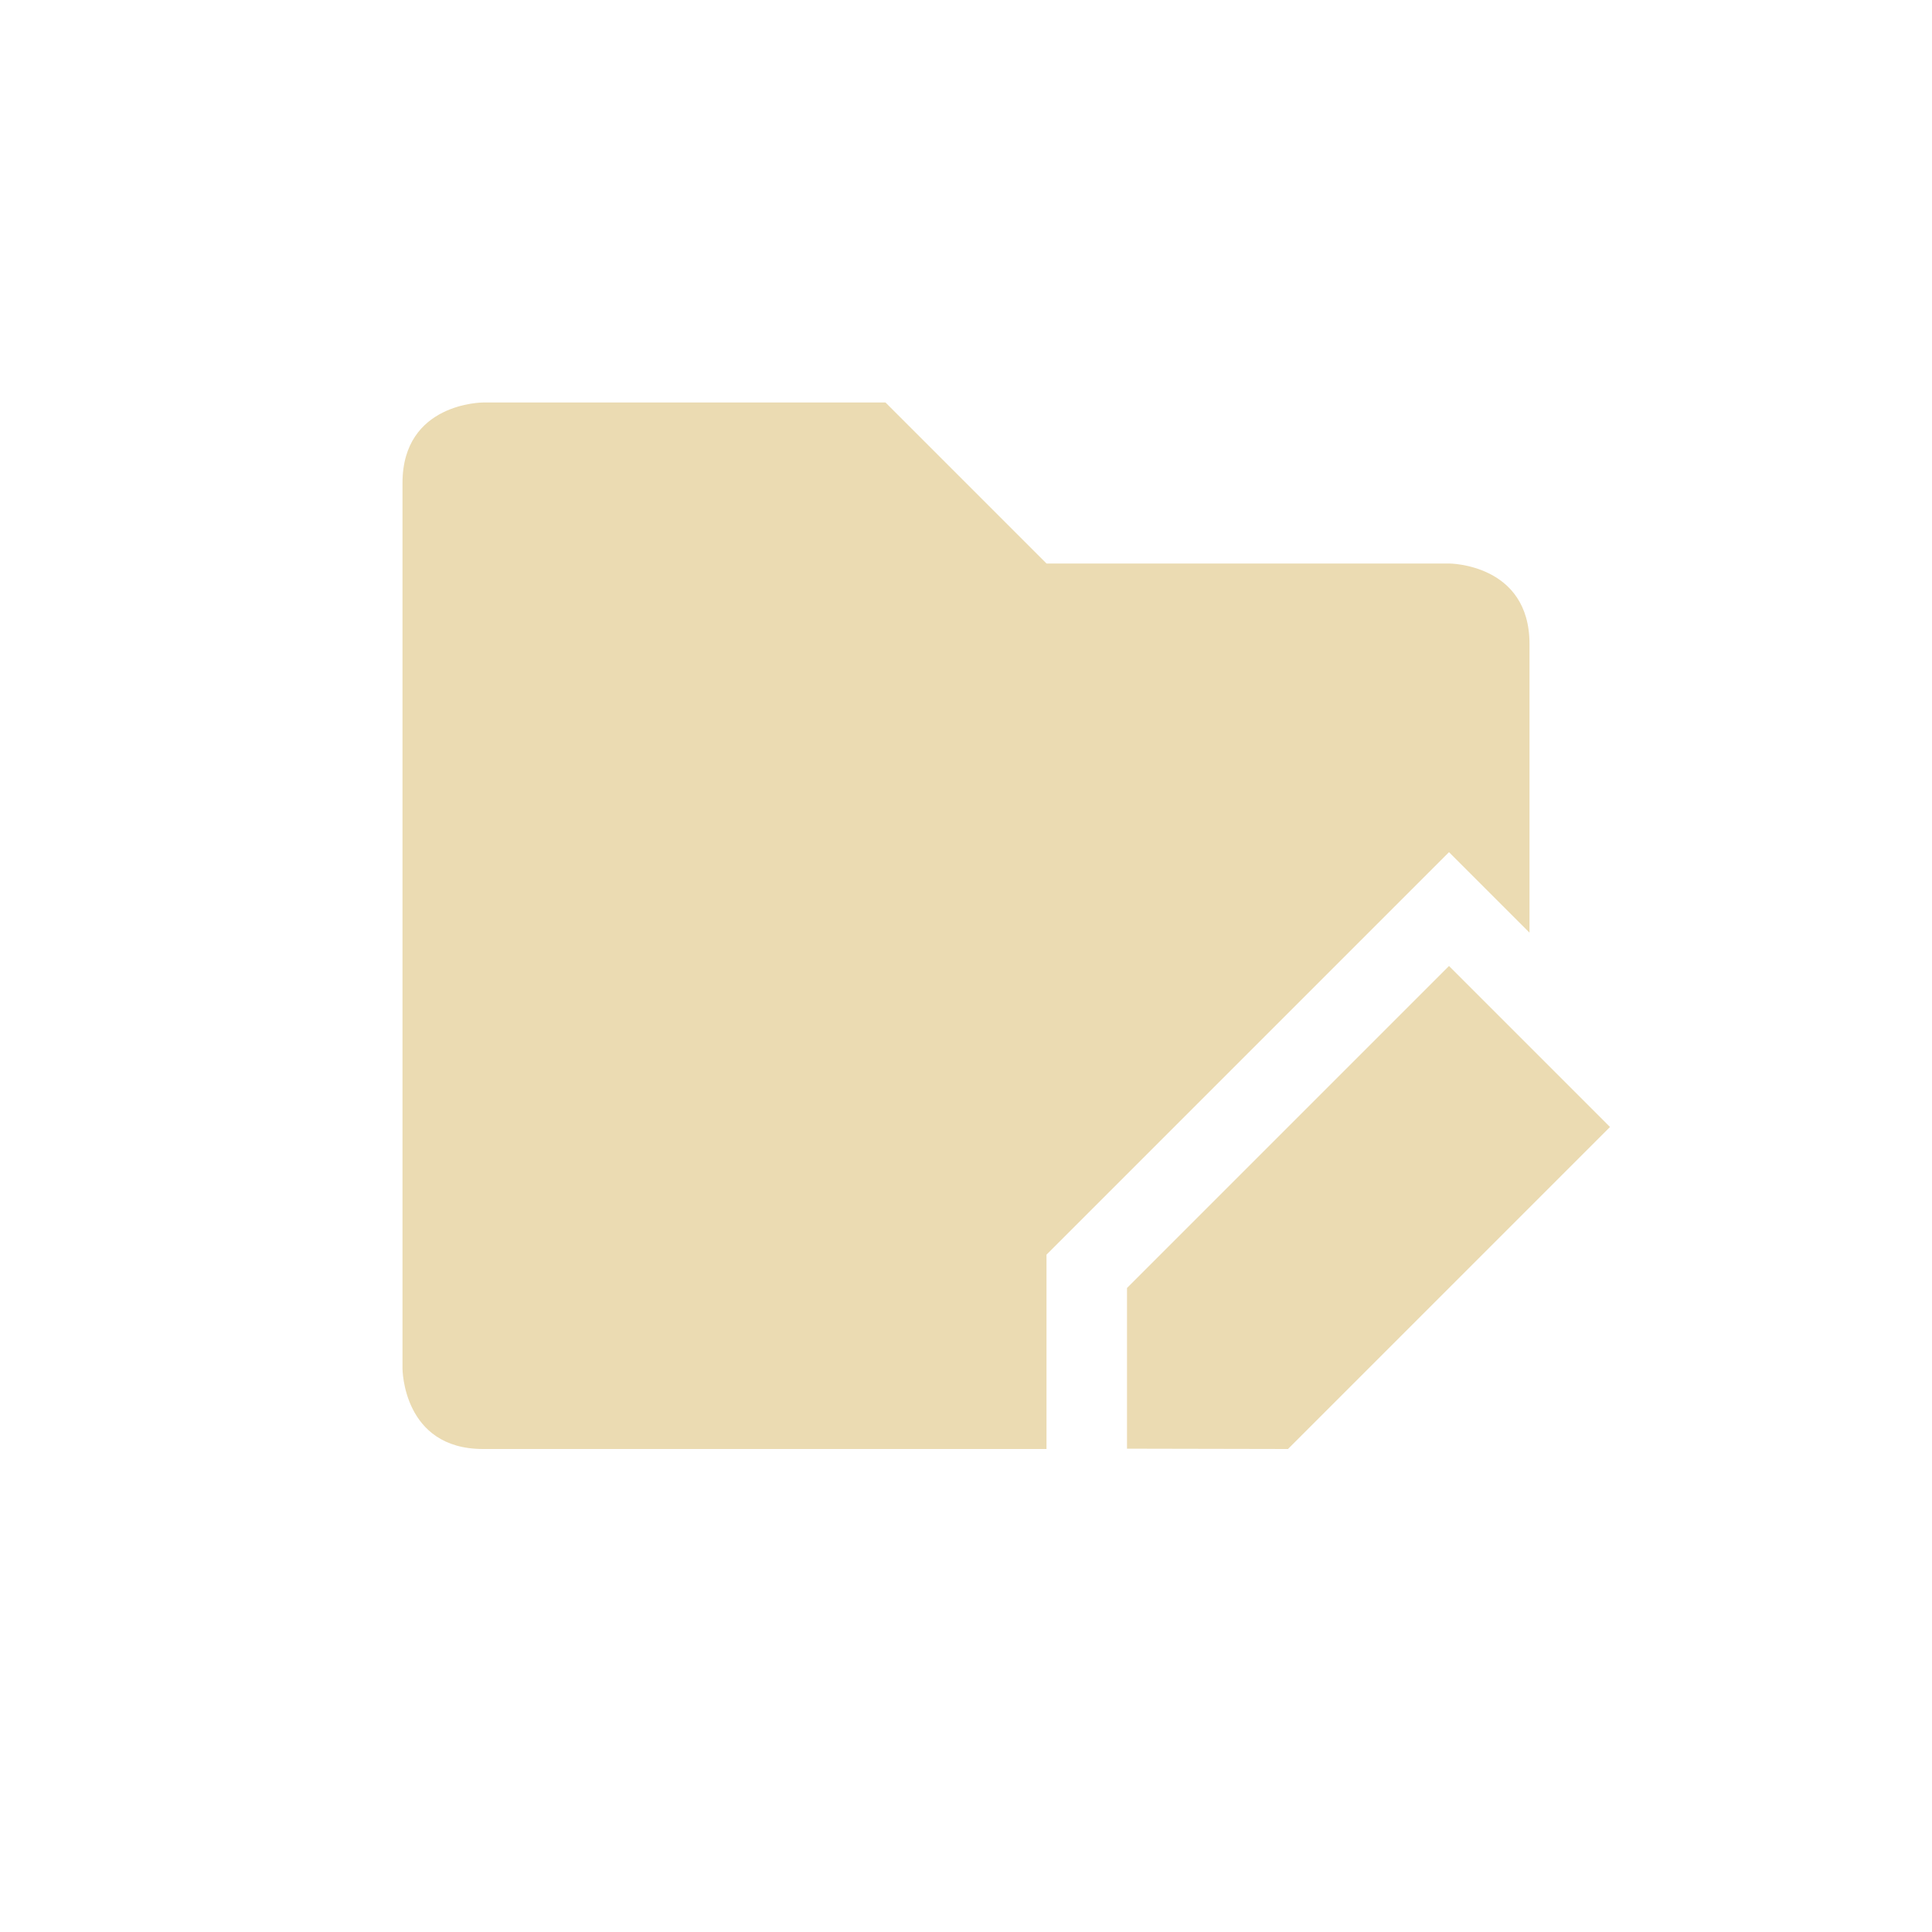
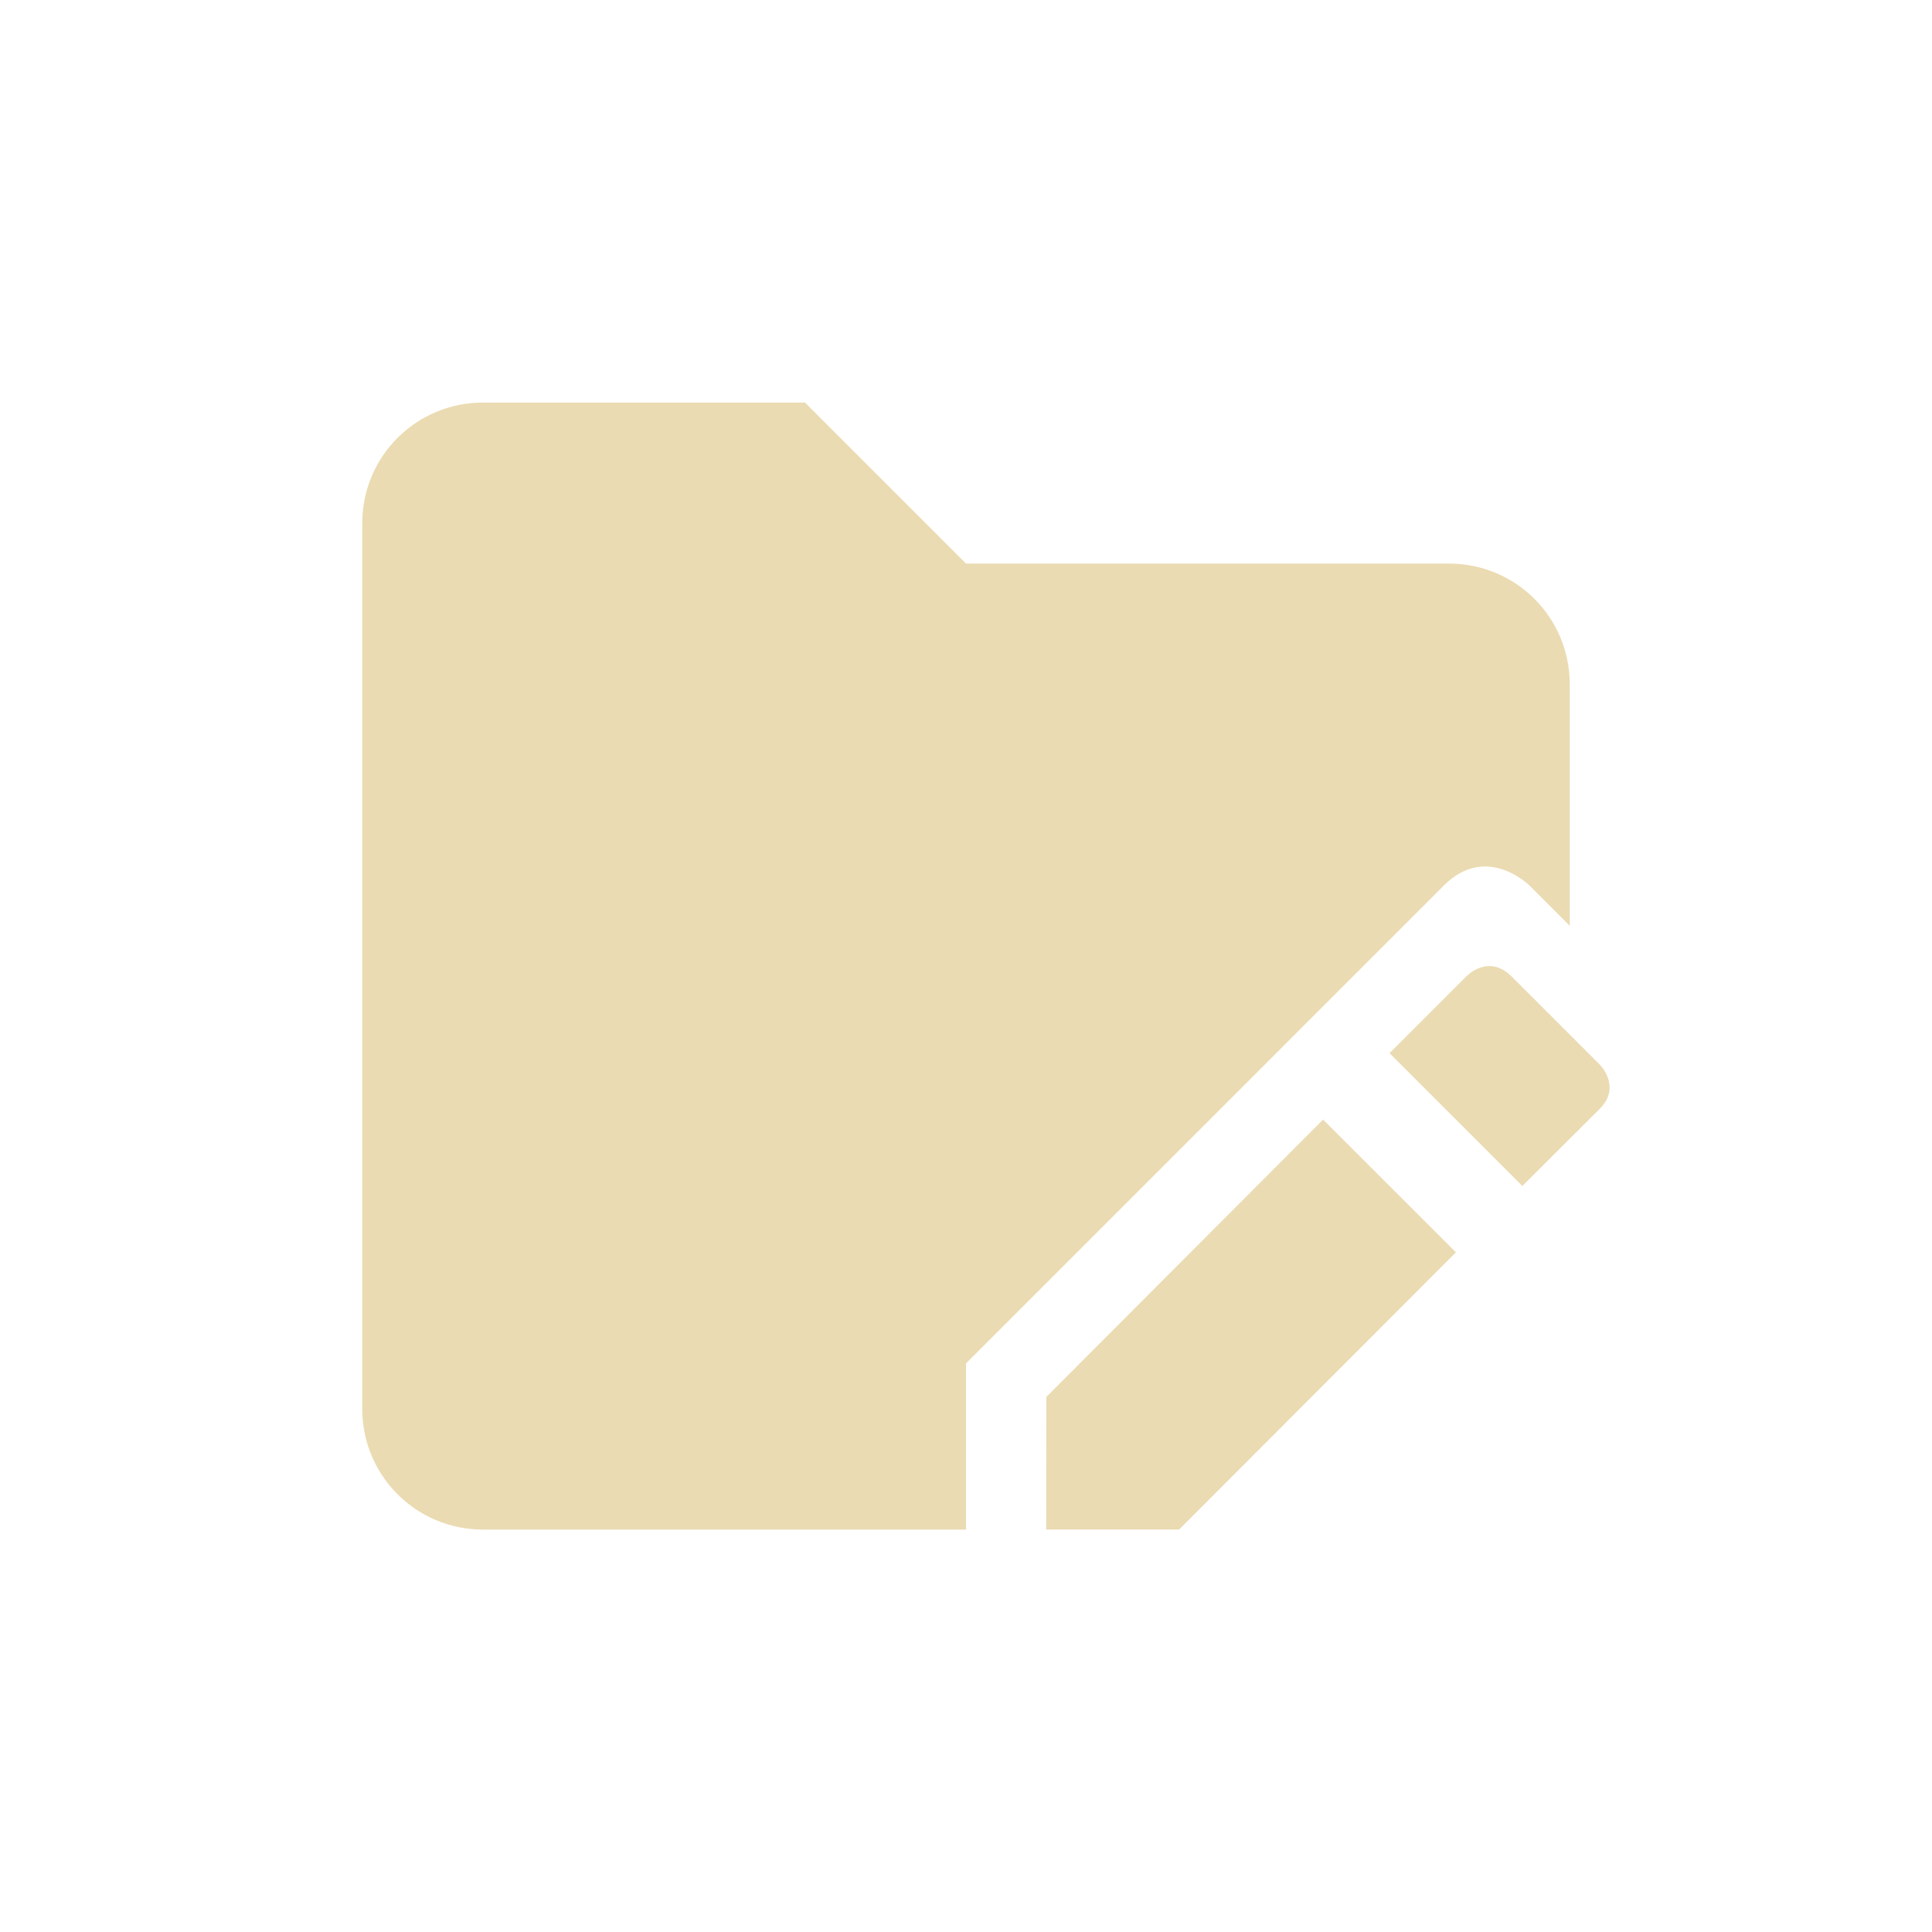
- <svg xmlns="http://www.w3.org/2000/svg" width="24" height="24" version="1.1">
+ <svg xmlns="http://www.w3.org/2000/svg" width="24" height="24" version="1.1" viewBox="0 0 24 24">
  <defs>
    <style type="text/css">.ColorScheme-Text { color:#ebdbb2; } .ColorScheme-Highlight { color:#458588; }</style>
  </defs>
-   <path class="ColorScheme-Text" d="m6 5s-1 0-1 1v11s0 1 1 1h7v-2.414l5-5 1 1v-3.586c0-1-1-1-1-1h-5l-2-2z" fill="currentColor" />
-   <path class="ColorScheme-Text" d="m18 12-4 4v1.996l2 4e-3 4-4z" fill="currentColor" />
+   <path class="ColorScheme-Text" d="m6 5.001c-0.831 0-1.5 0.669-1.5 1.5v11c0 0.831 0.669 1.5 1.5 1.5h6v-2.064l5.935-5.936c0.533-0.533 1.065 0 1.065 0l0.5 0.5v-3c0-0.831-0.669-1.5-1.5-1.5h-6l-2-2zm12.22 7.123-0.959 0.959 1.65 1.65 0.962-0.959c0.275-0.275-3e-6 -0.549 0-0.549l-1.096-1.096c-0.247-0.243-0.482-0.079-0.556-0.004zm-1.784 1.784-3.438 3.445-0.002 1.647h1.652l3.438-3.443z" fill="currentColor" />
</svg>
